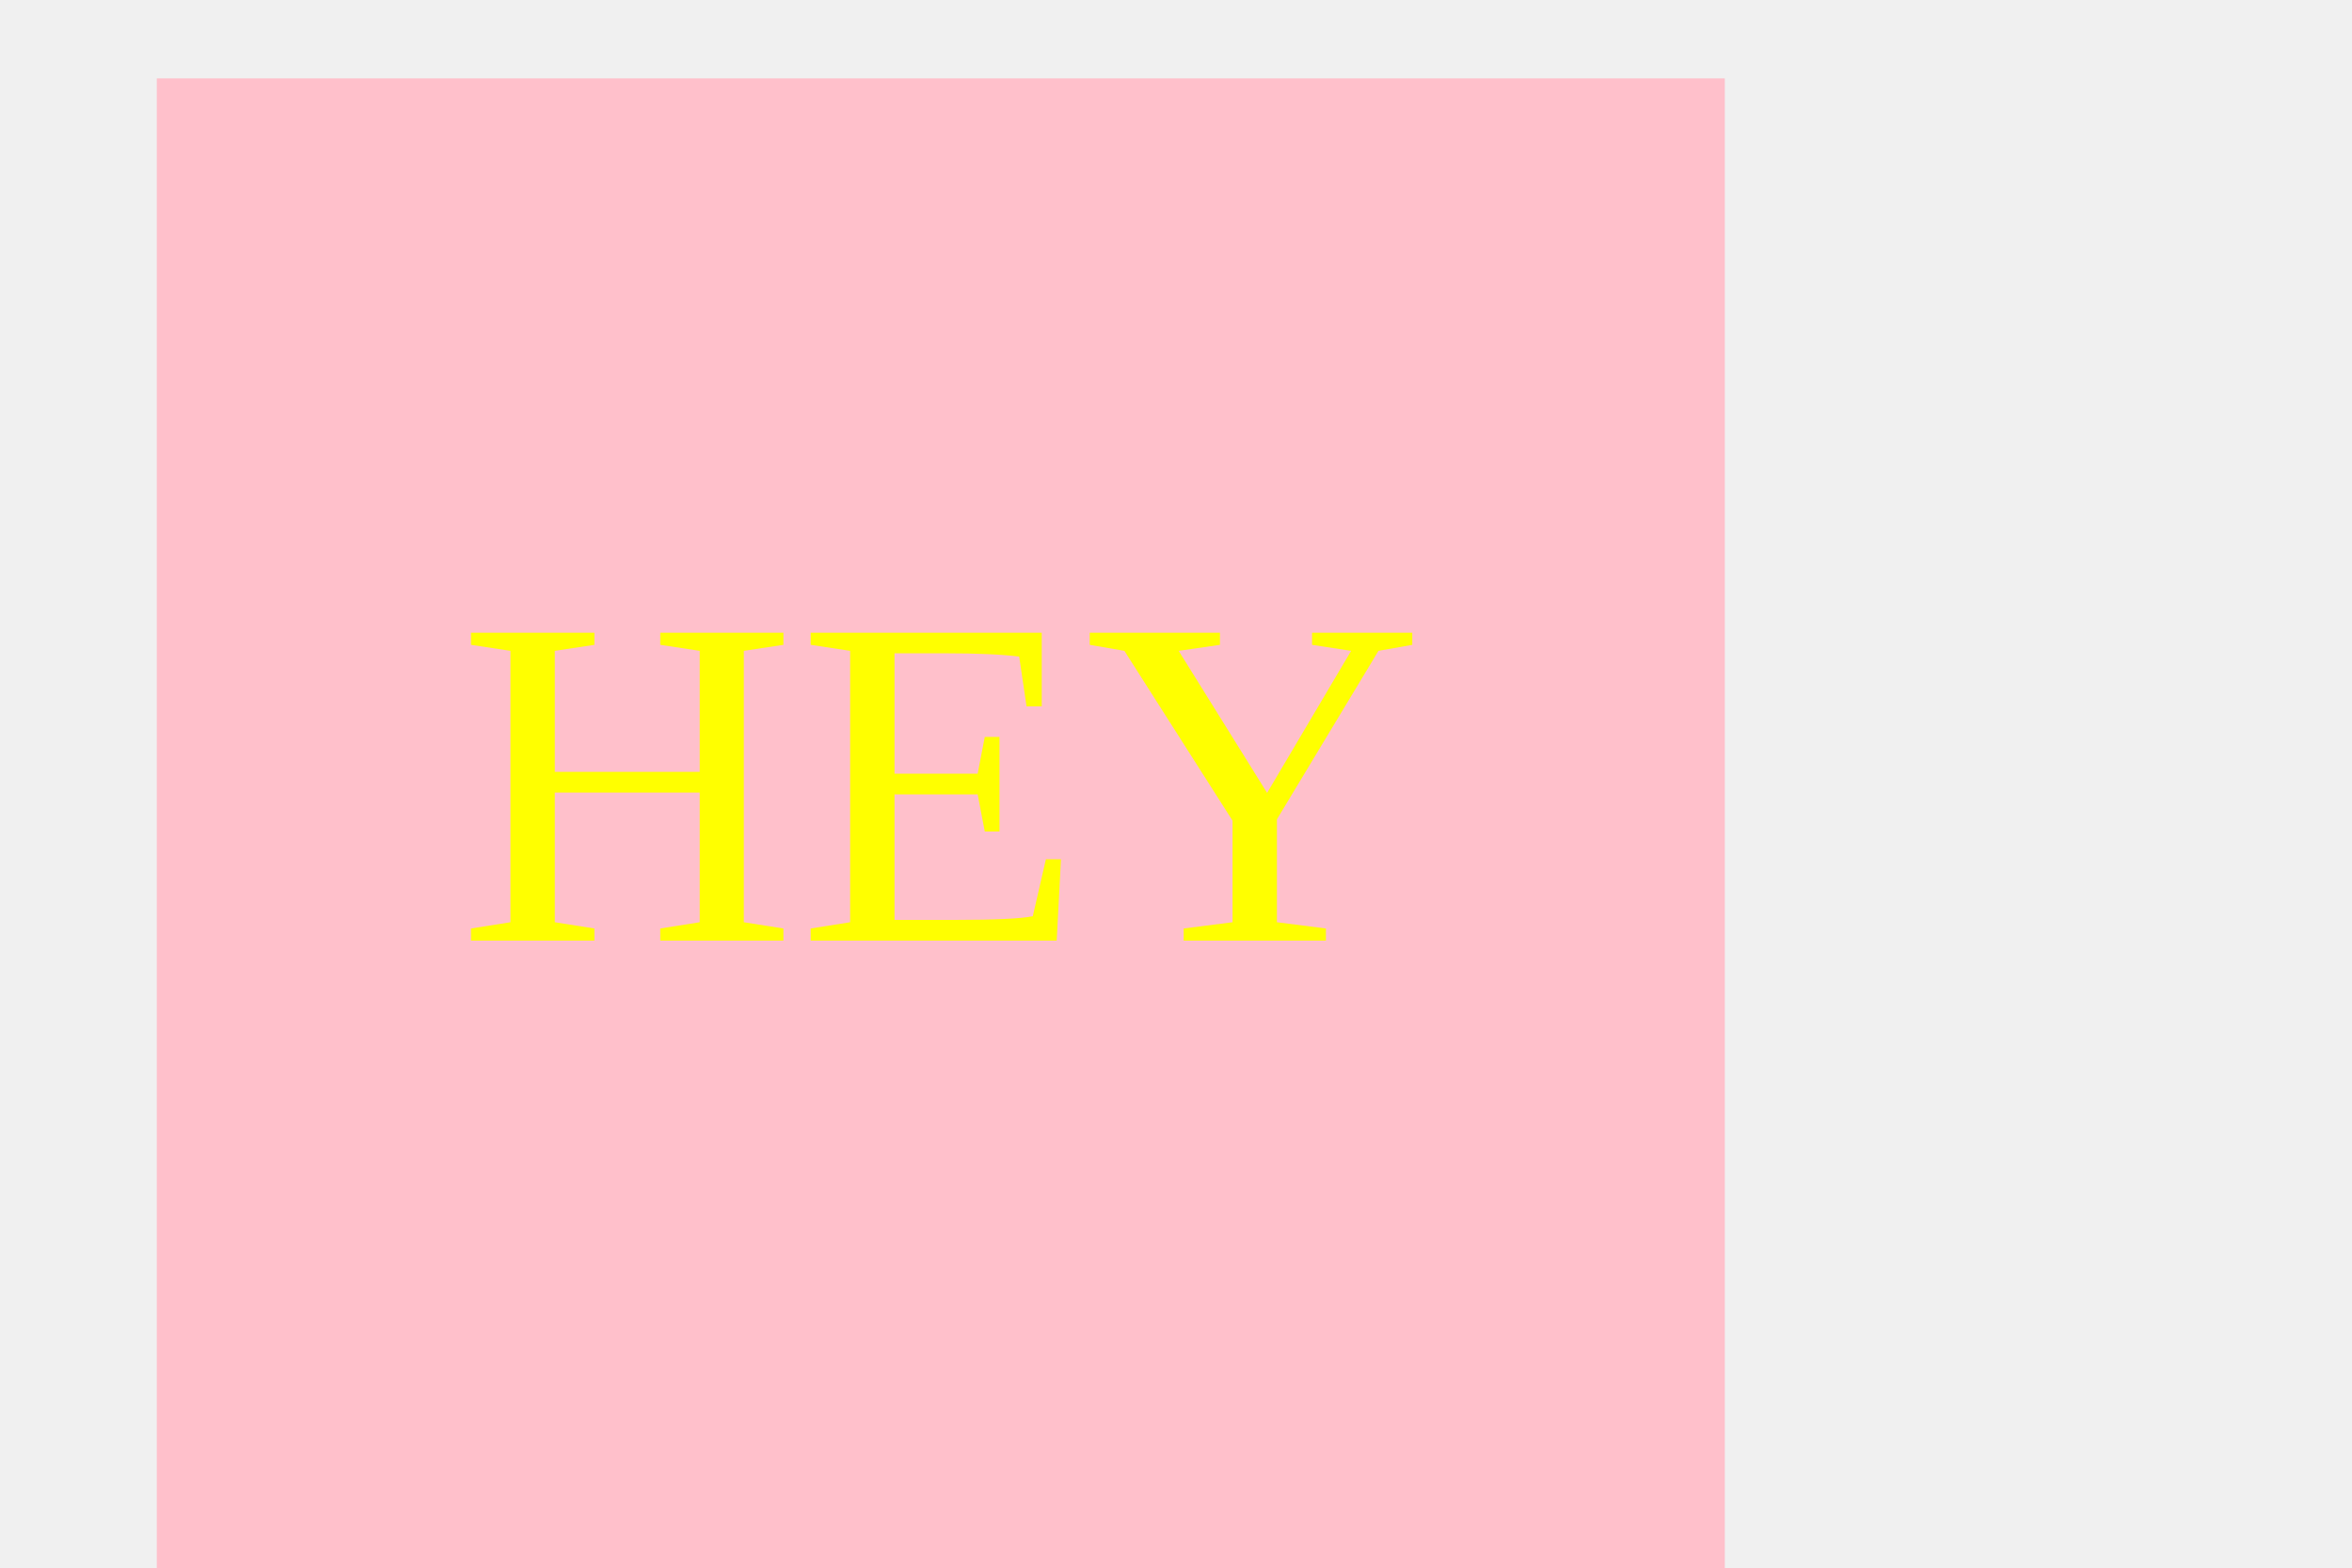
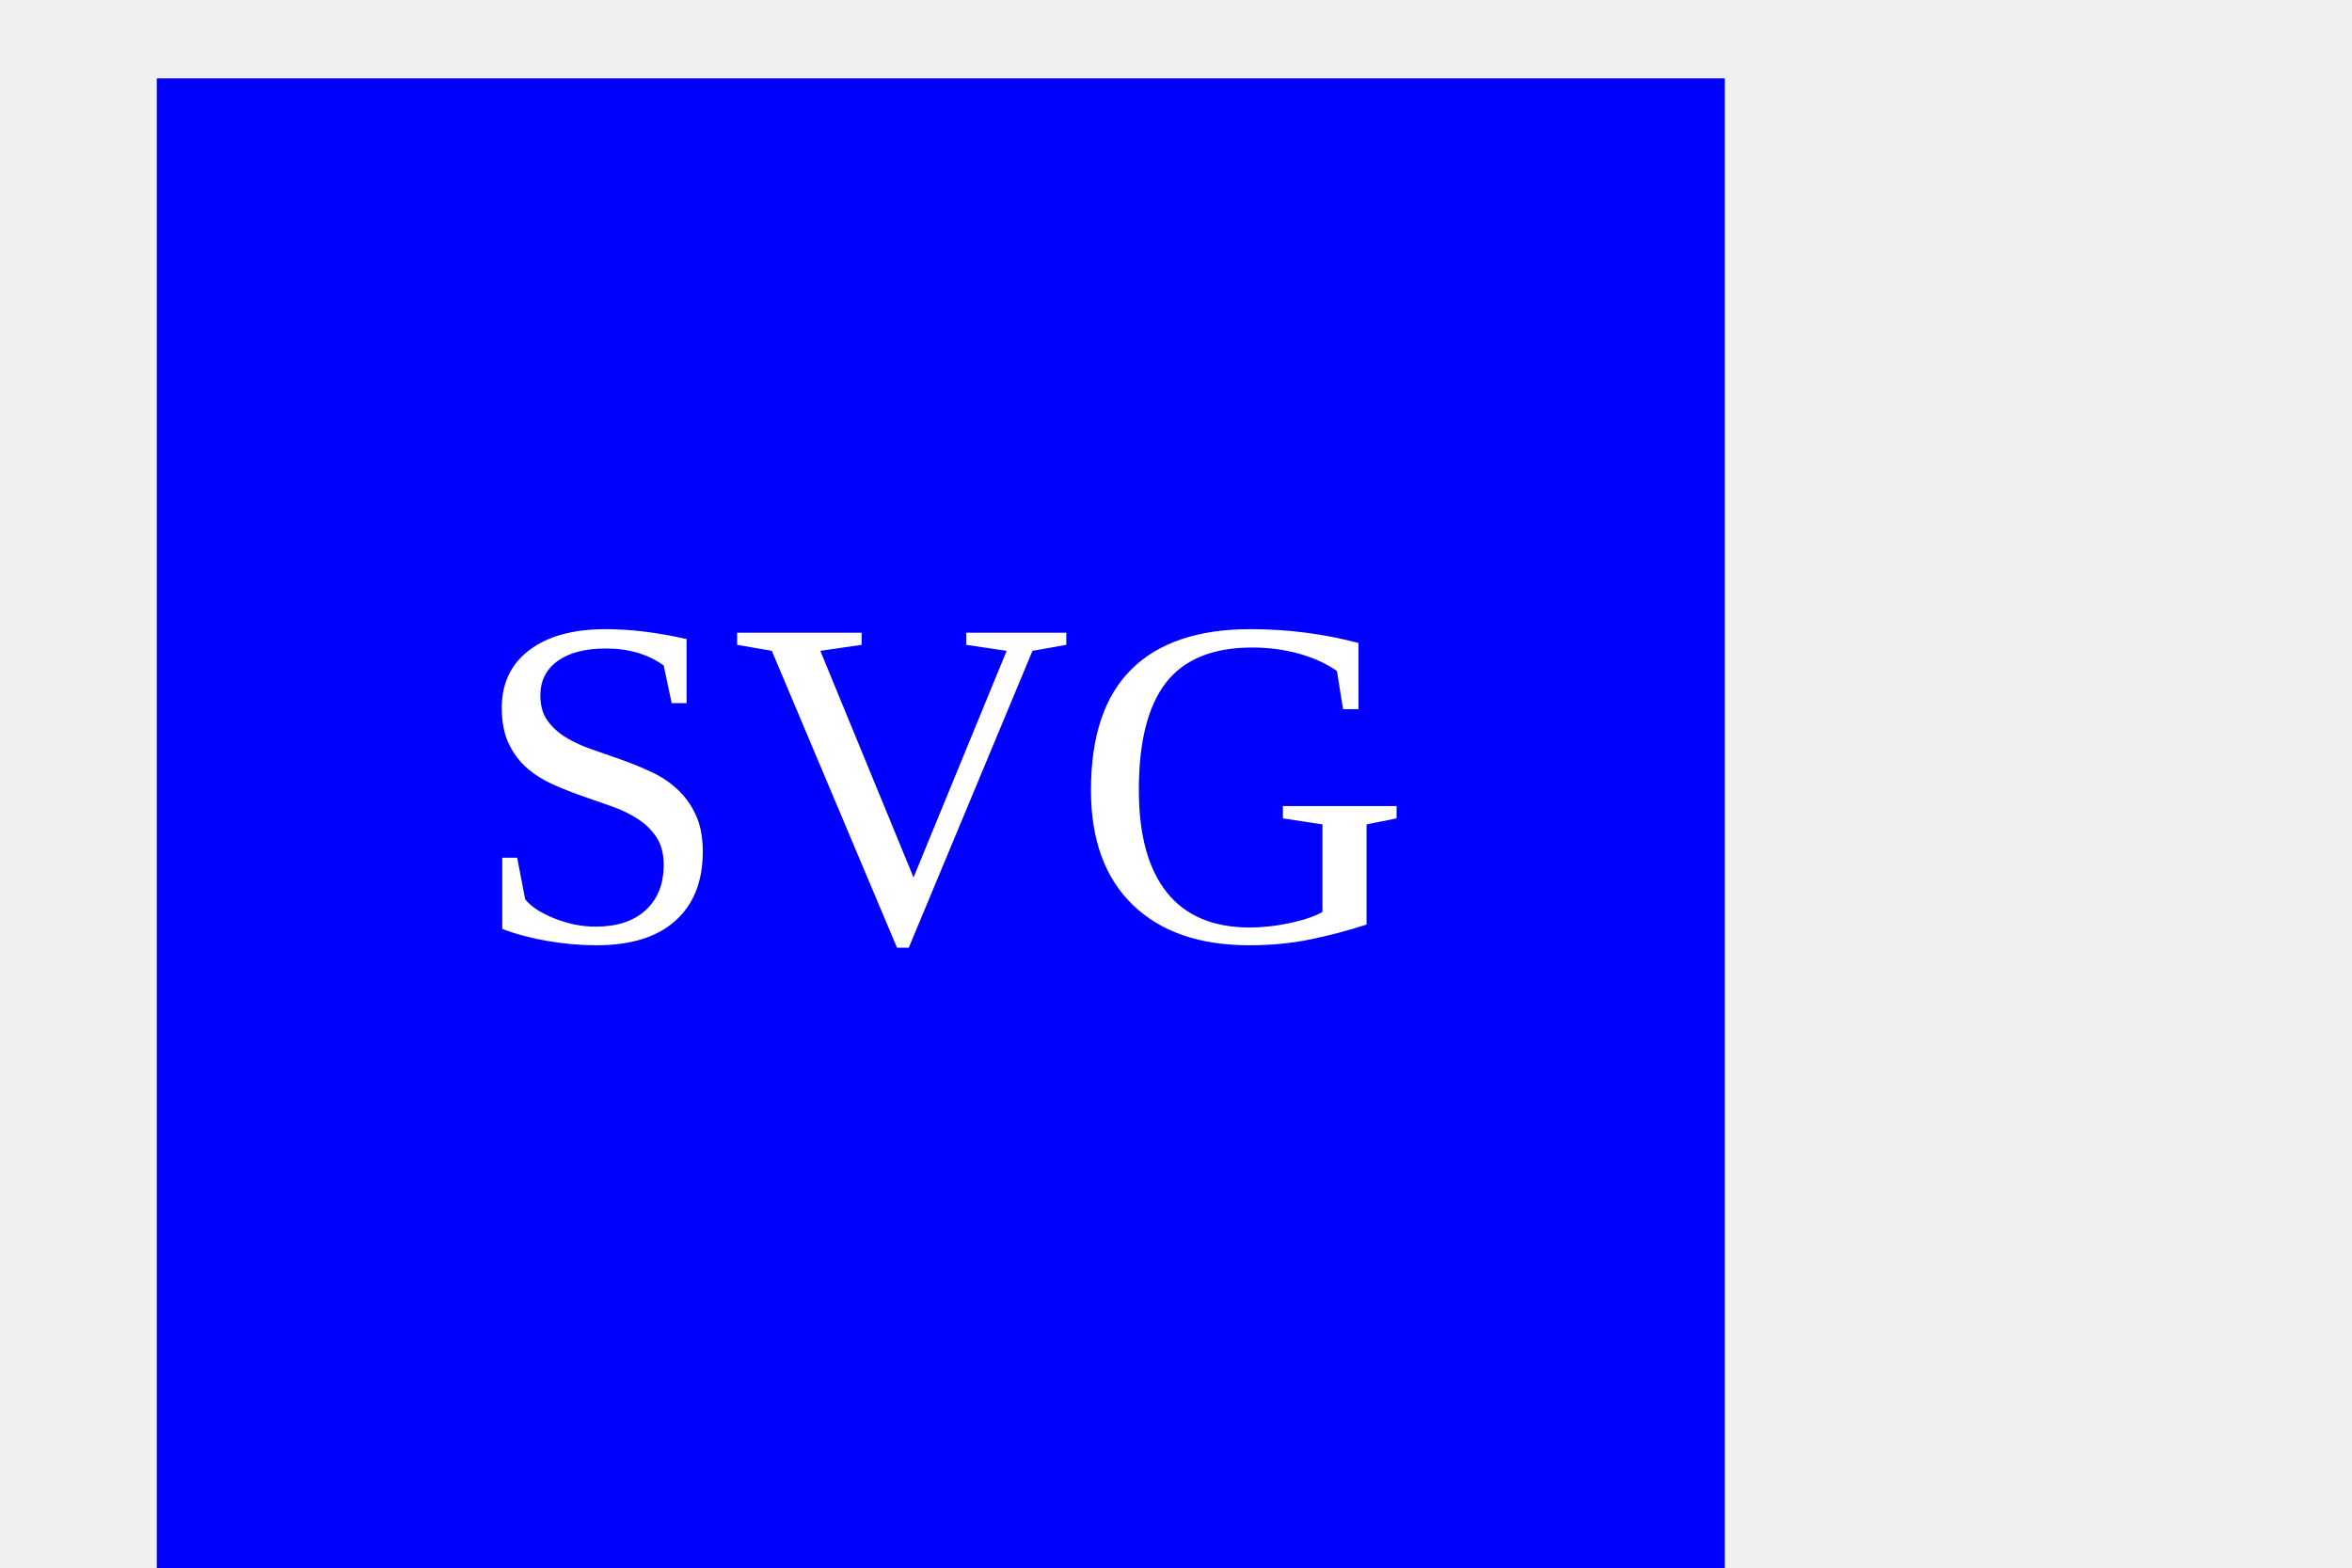
<svg xmlns="http://www.w3.org/2000/svg" version="1.1" width="300" height="200">
-   <rect x="20" y="10" width="200" height="200" fill="pink" />
-   <text x="120" y="120" font-size="60" text-anchor="middle" fill="yellow">HEY</text>
+   <rect x="20" y="10" width="200" height="200" fill="blue" />
+   <text x="120" y="120" font-size="60" text-anchor="middle" fill="white">SVG</text>
</svg>
